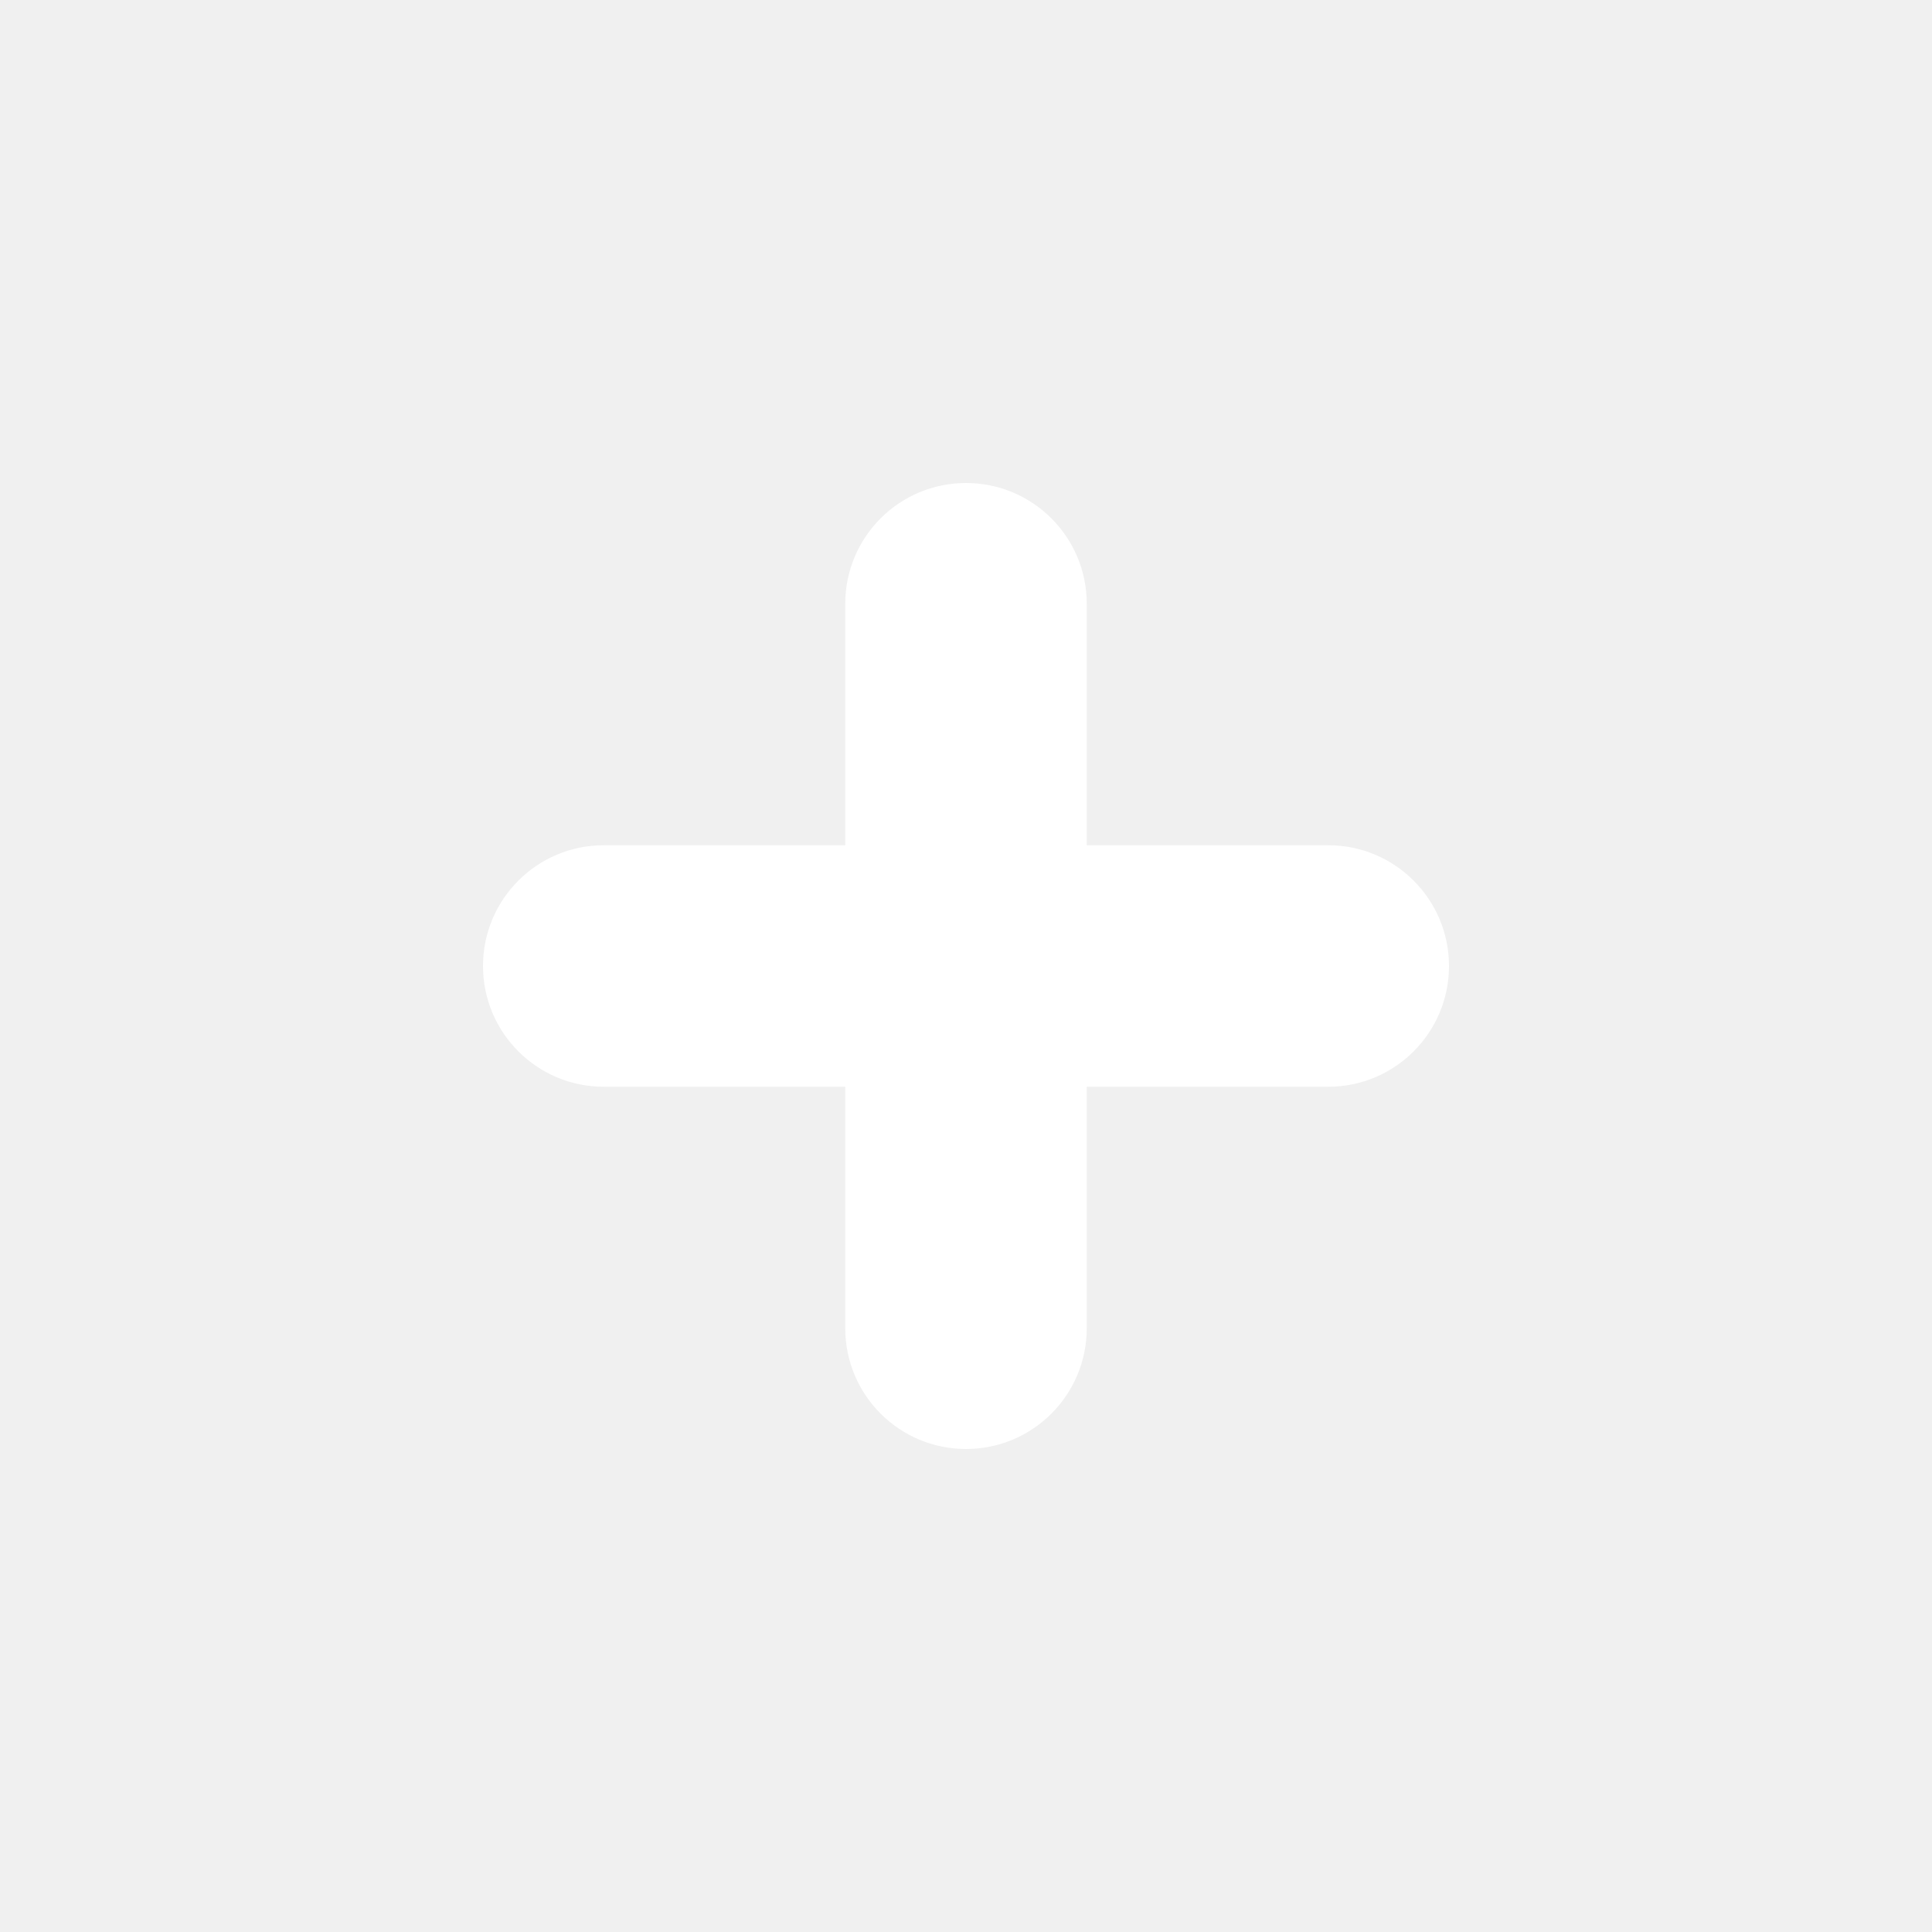
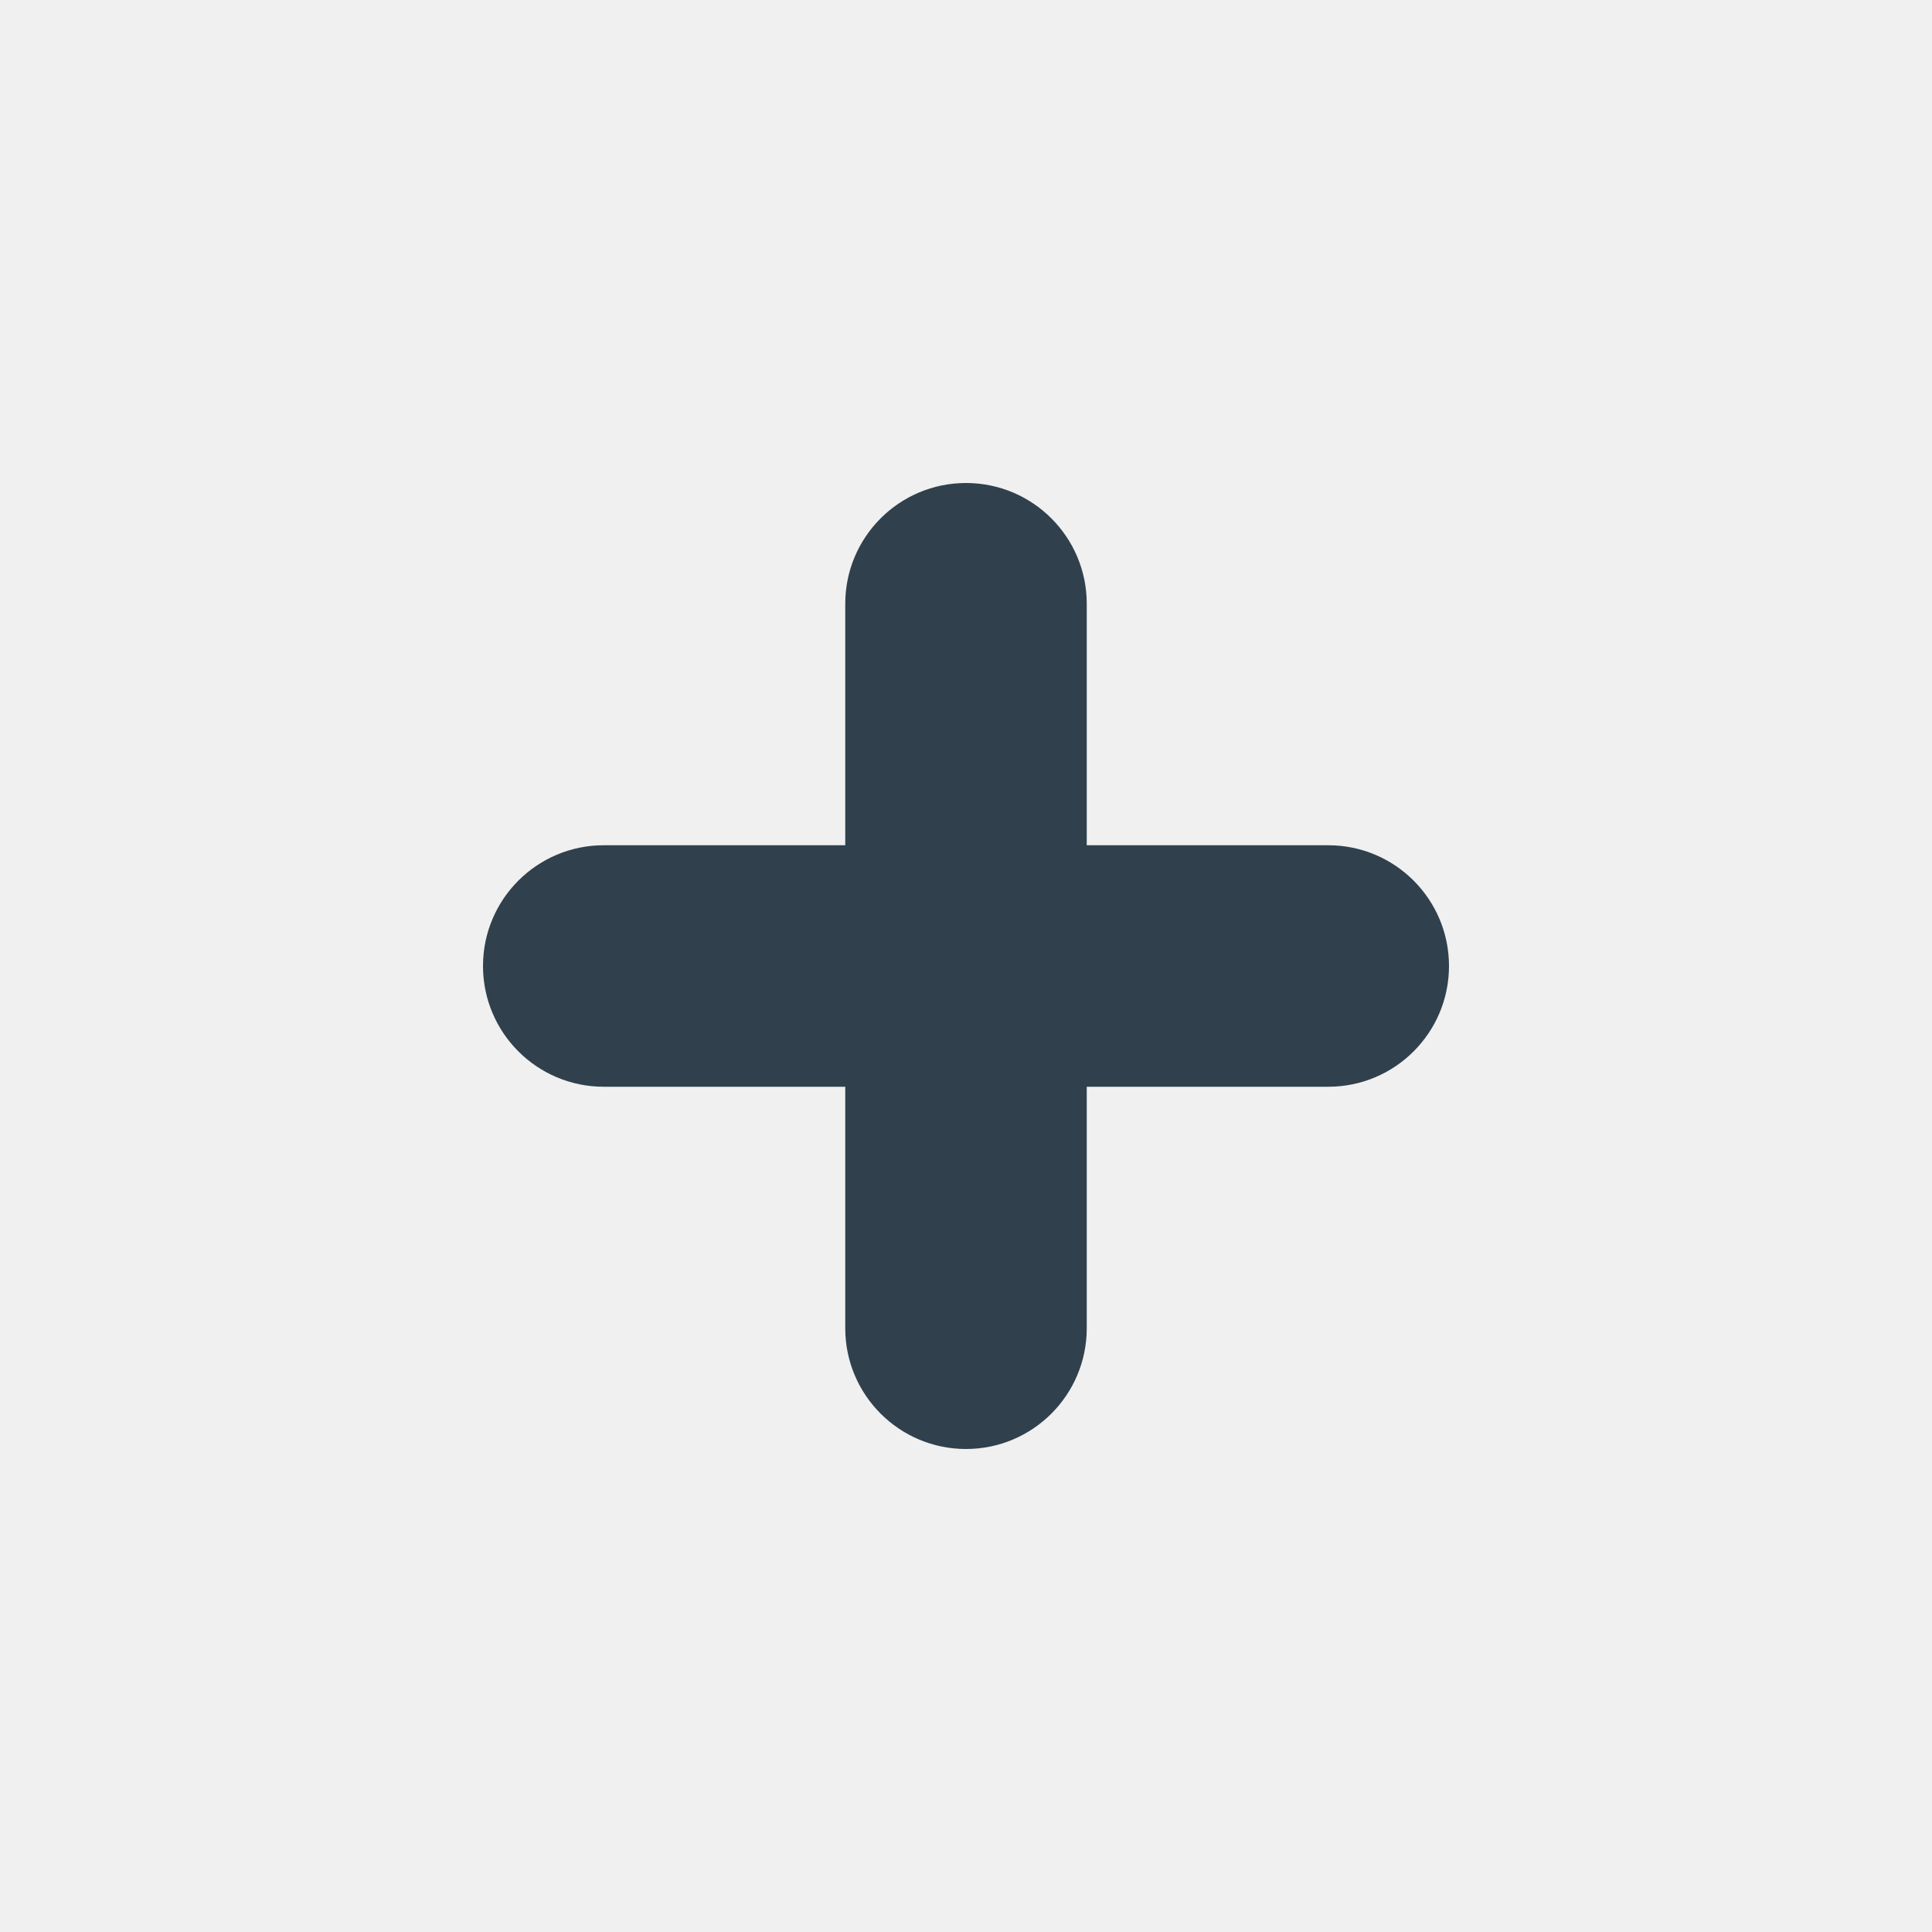
<svg xmlns="http://www.w3.org/2000/svg" width="40" height="40" viewBox="0 0 40 40" fill="none">
-   <rect x="10" y="17.5" width="20" height="5" rx="2.5" fill="#FFFFFF" />
-   <rect x="22.5" y="10" width="20" height="5" rx="2.5" transform="rotate(90 22.5 10)" fill="#FFFFFF" />
+   <rect x="10" y="17.5" width="20" height="5" rx="2.5" fill="#30414D" />
+   <rect x="22.5" y="10" width="20" height="5" rx="2.5" transform="rotate(90 22.5 10)" fill="#30414D" />
</svg>
